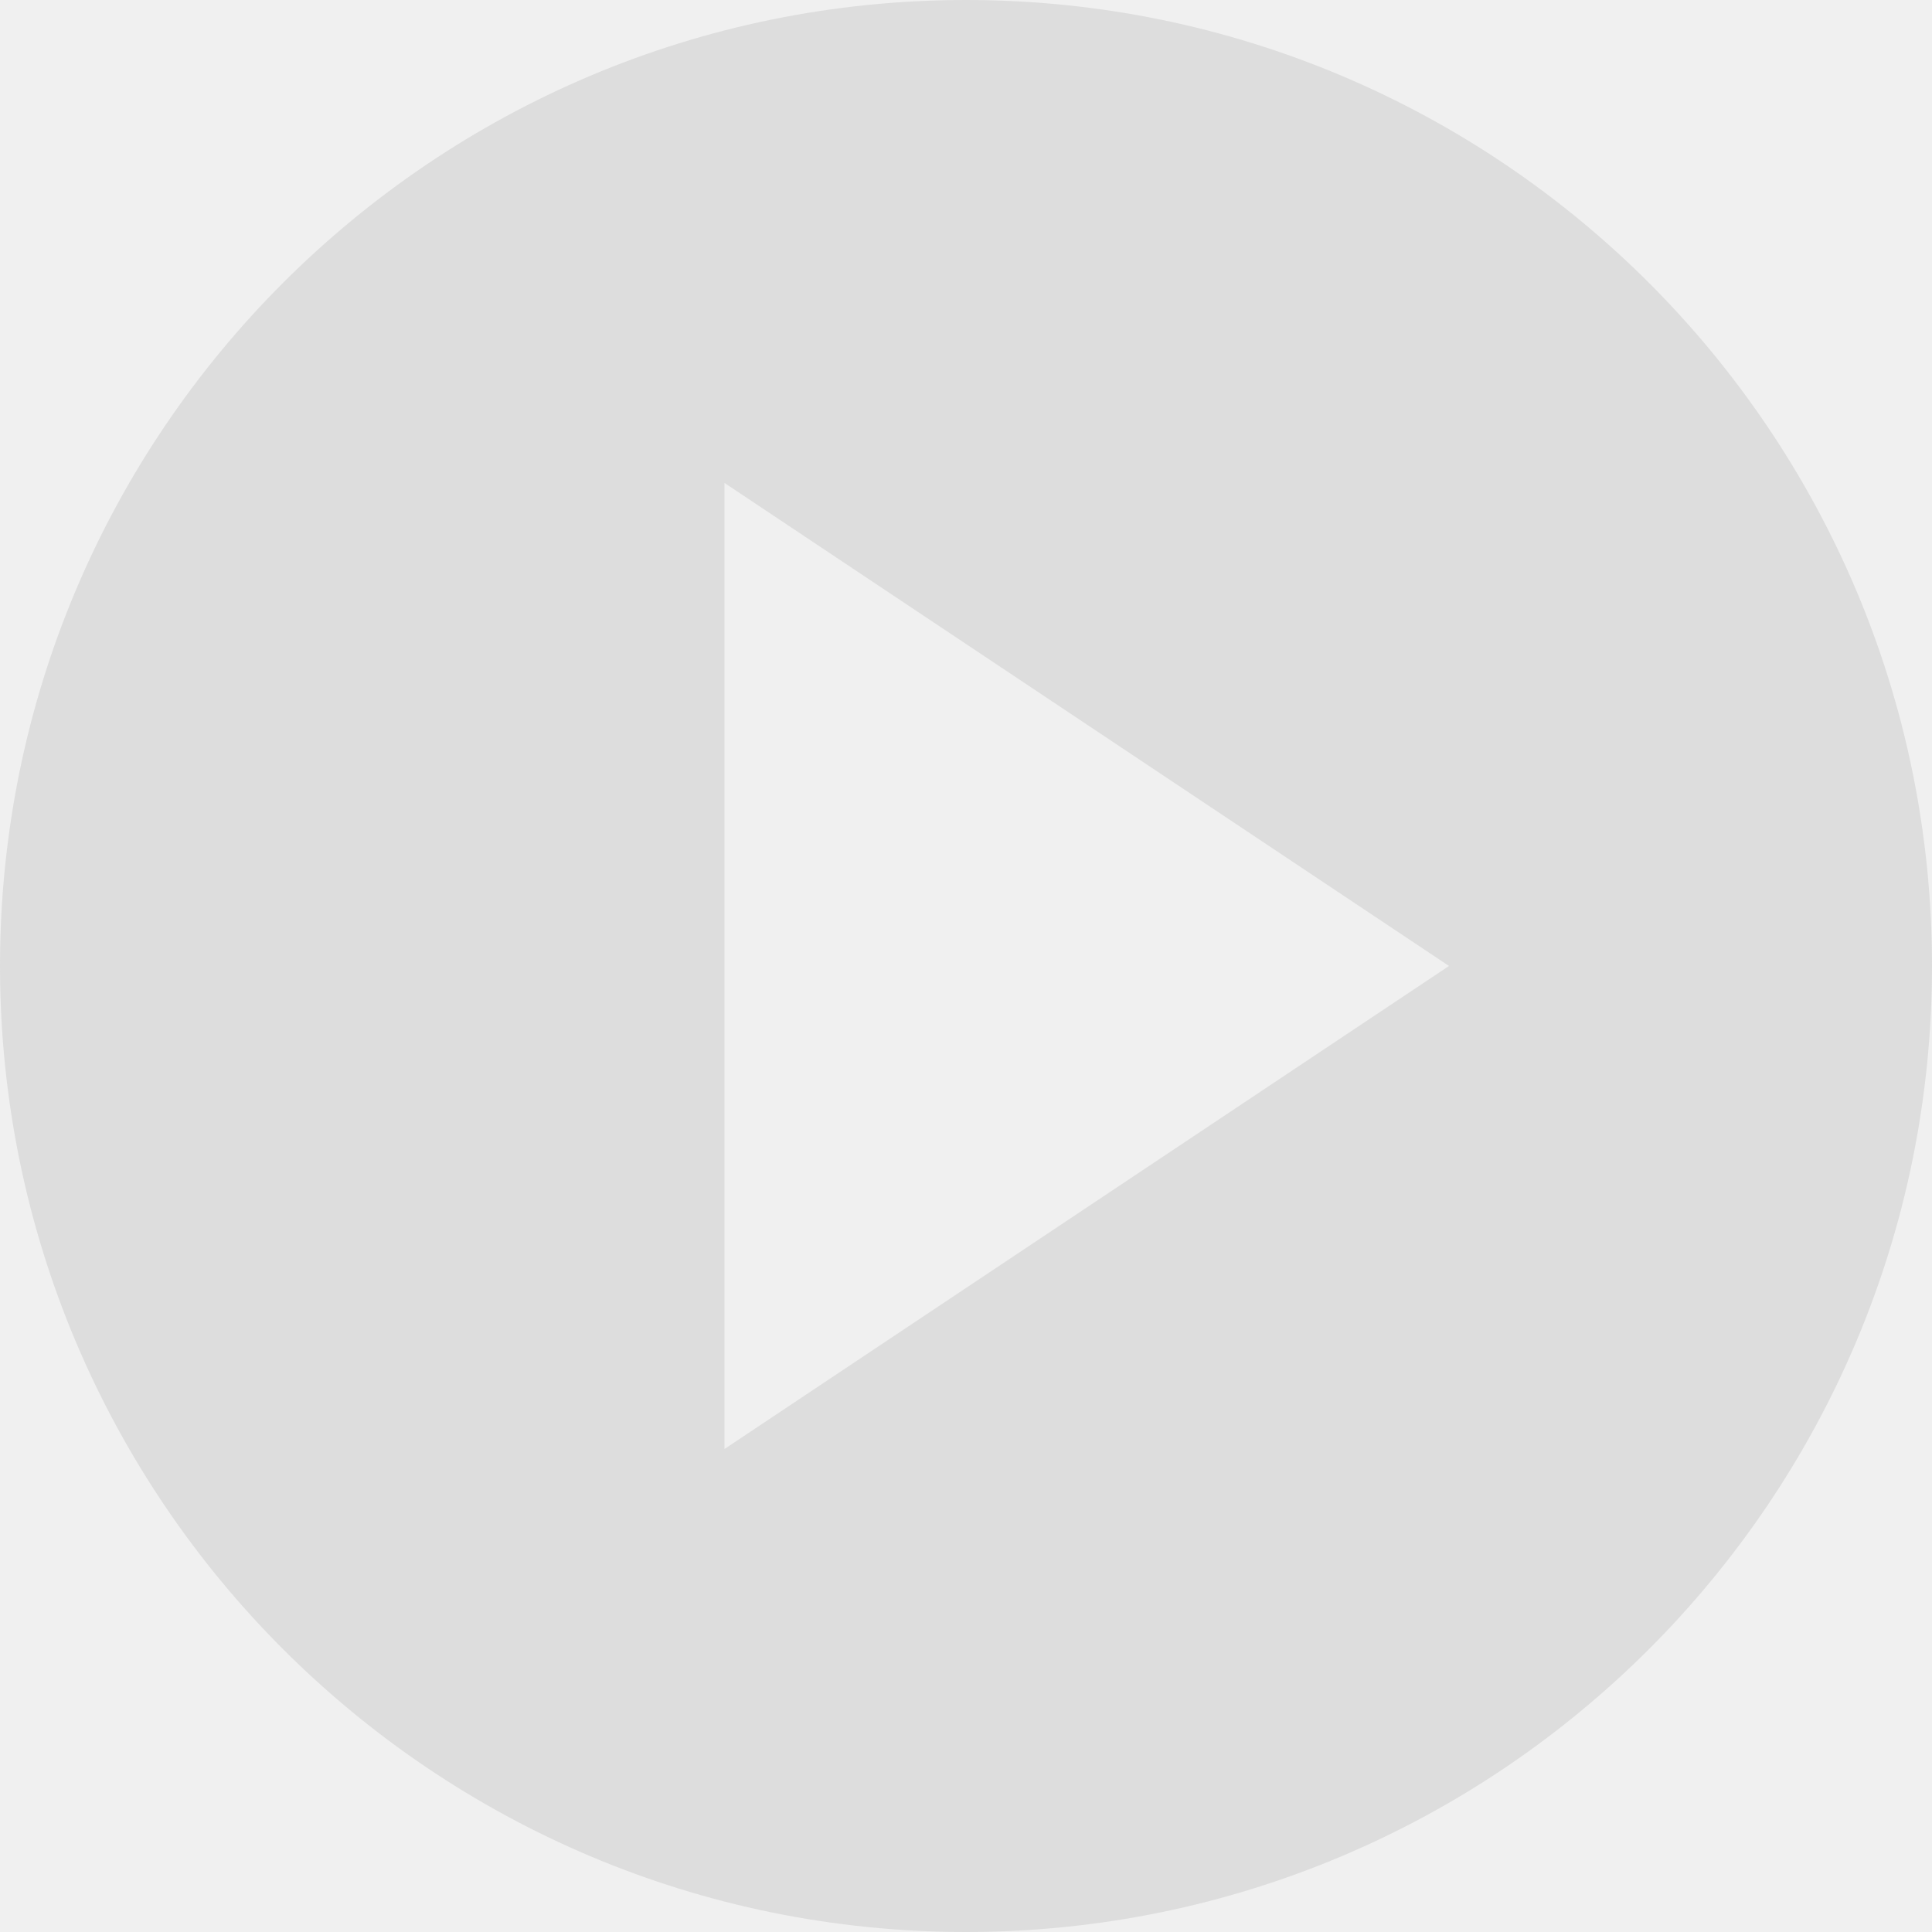
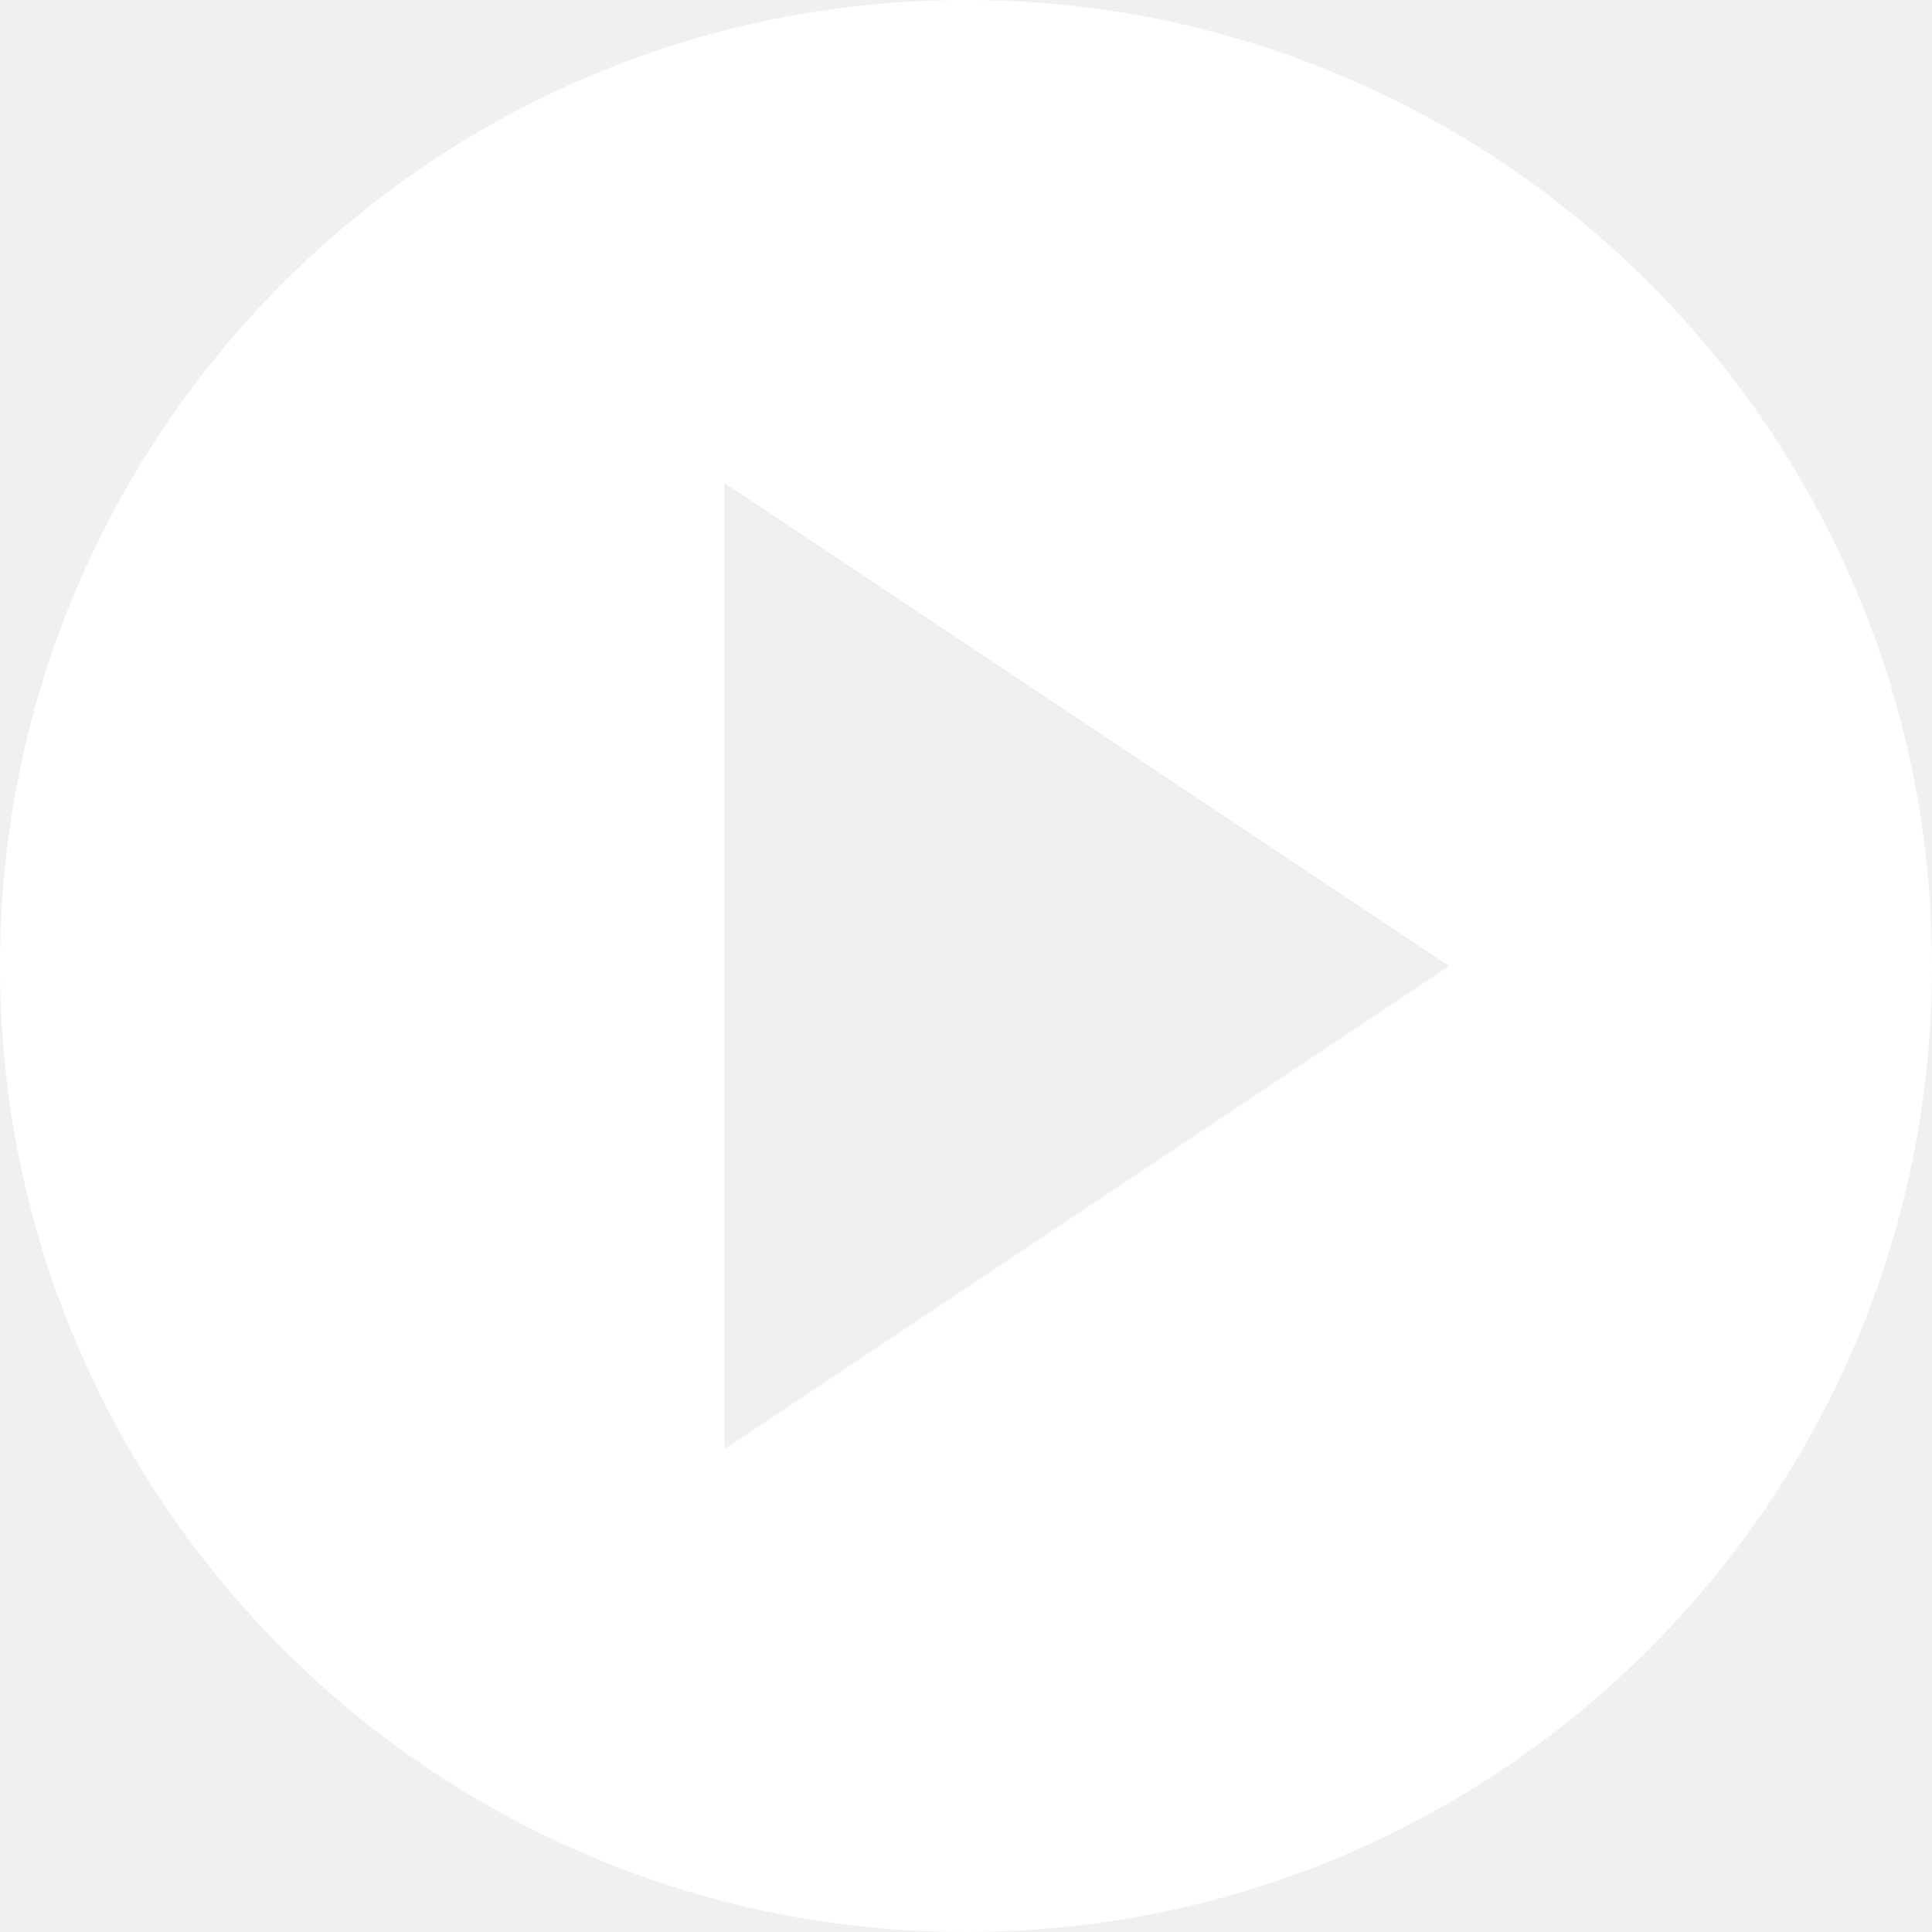
- <svg xmlns="http://www.w3.org/2000/svg" xmlns:xlink="http://www.w3.org/1999/xlink" viewBox="0 0 30 30">
+ <svg xmlns="http://www.w3.org/2000/svg" viewBox="0 0 30 30">
  <defs>
-     <style>.cls-1{fill:#ddd;}</style>
-     <symbol id="Play" data-name="Play" viewBox="0 0 30 30">
-       <path class="cls-1" d="M15,0A15,15,0,1,0,30,15,15,15,0,0,0,15,0ZM11.25,22.5V7.5L22.5,15Z" />
-     </symbol>
+     <style>.cls-1{fill:#fff;}</style>
  </defs>
  <g id="Layer_2" data-name="Layer 2">
    <g id="Layer">
-       <use width="30" height="30" xlink:href="#Play" />
+       <g id="Play">
+         <path class="cls-1" d="M15,0A15,15,0,1,0,30,15,15,15,0,0,0,15,0ZM11.25,22.5V7.5L22.5,15Z" />
+       </g>
    </g>
  </g>
</svg>
